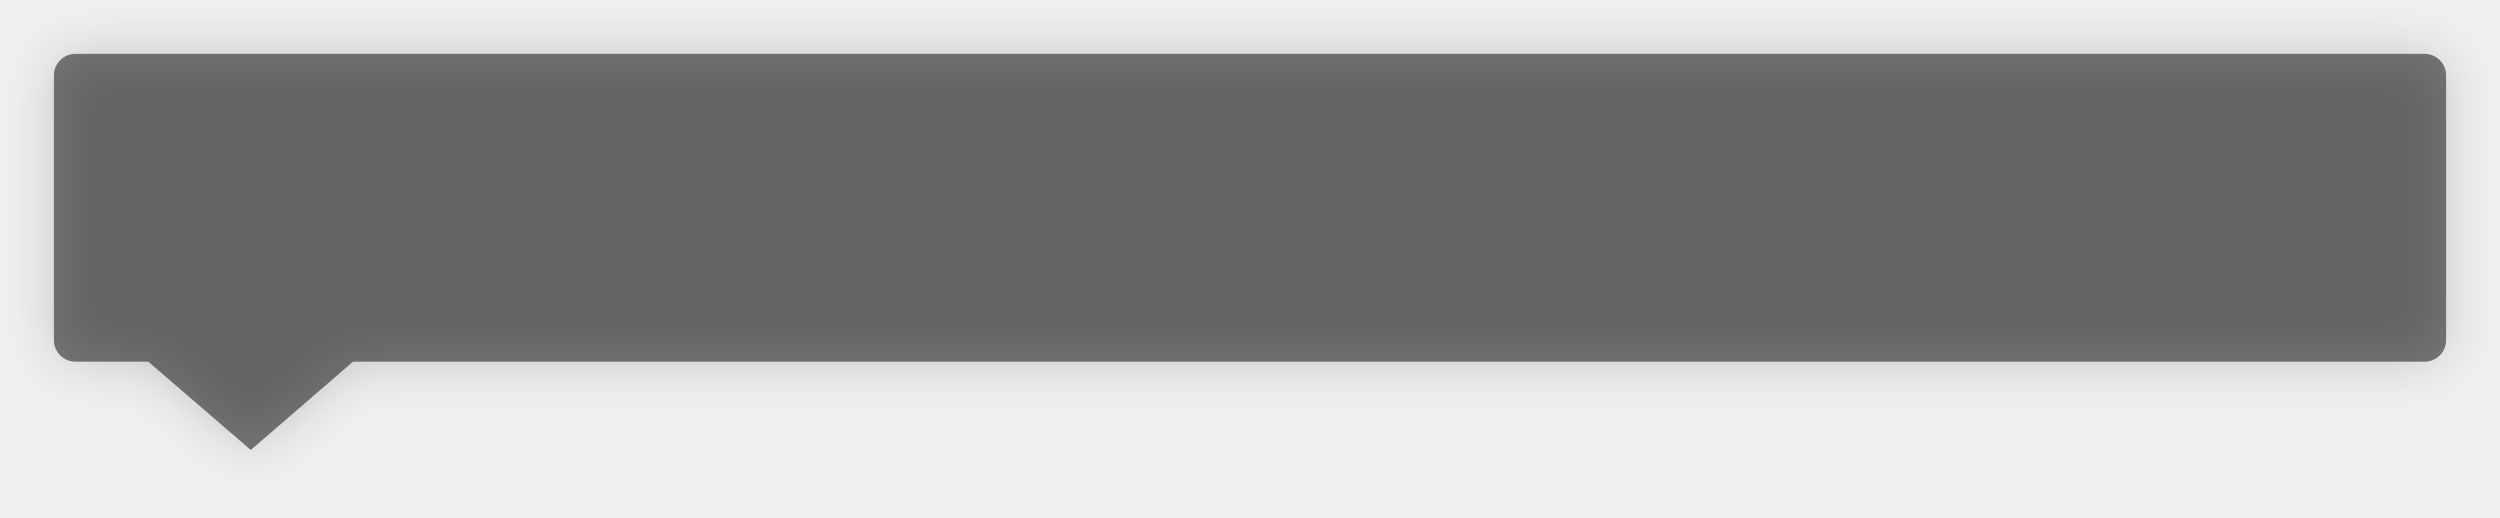
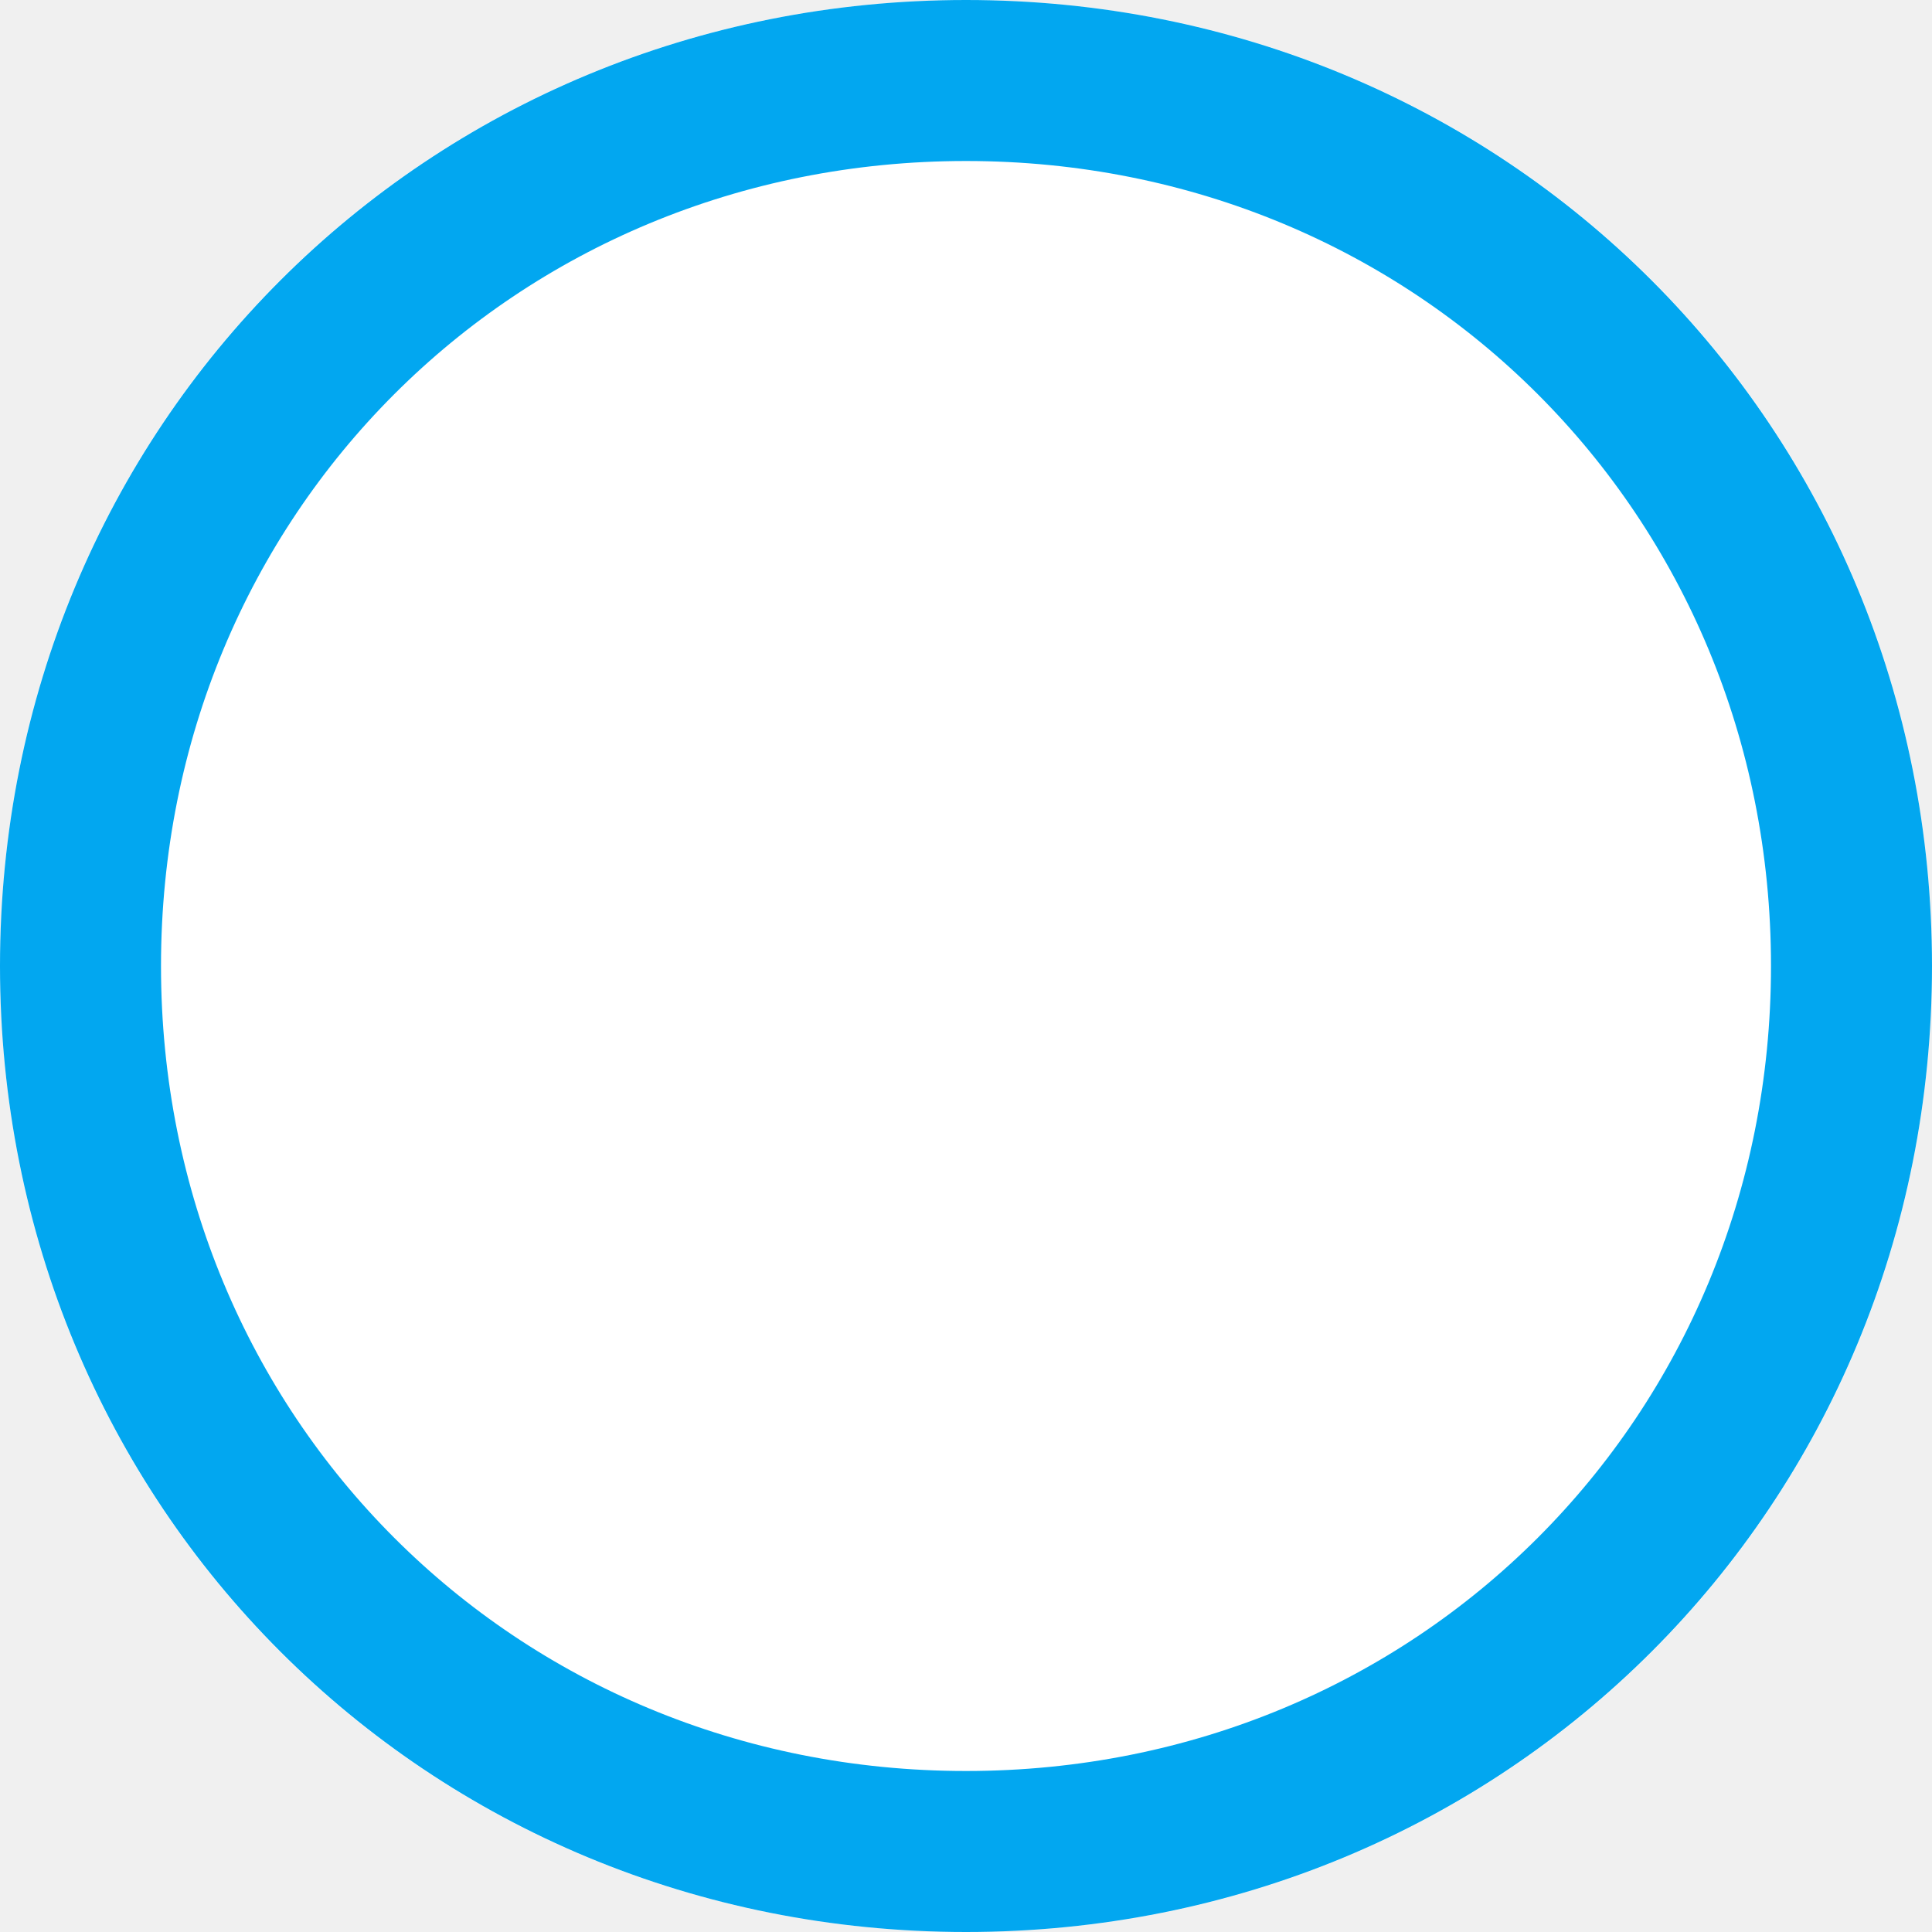
- <svg xmlns="http://www.w3.org/2000/svg" xmlns:xlink="http://www.w3.org/1999/xlink" version="1.1" width="232px" height="48px">
-   <defs>
-     <filter x="247px" y="206px" width="232px" height="48px" filterUnits="userSpaceOnUse" id="filter69">
-       <feOffset dx="0" dy="0" in="SourceAlpha" result="shadowOffsetInner" />
-       <feGaussianBlur stdDeviation="2.5" in="shadowOffsetInner" result="shadowGaussian" />
-       <feComposite in2="shadowGaussian" operator="atop" in="SourceAlpha" result="shadowComposite" />
-       <feColorMatrix type="matrix" values="0 0 0 0 0  0 0 0 0 0  0 0 0 0 0  0 0 0 0.349 0  " in="shadowComposite" />
-     </filter>
-     <g id="widget70">
-       <path d="M 252 237.562  C 252 237.562  252 213  252 213  C 252 211.895  252.895 211  254 211  C 254 211  472 211  472 211  C 473.105 211  474 211.895  474 213  C 474 213  474 237.562  474 237.562  C 474 238.667  473.105 239.562  472 239.562  C 472 239.562  279.76 239.562  279.76 239.562  C 279.76 239.562  270.273 247.76  270.273 247.76  C 270.273 247.76  260.76 239.562  260.76 239.562  C 260.76 239.562  254 239.562  254 239.562  C 252.895 239.562  252 238.667  252 237.562  Z " fill-rule="nonzero" fill="#000000" stroke="none" fill-opacity="0.498" />
-     </g>
-   </defs>
-   <g transform="matrix(1 0 0 1 -247 -206 )">
-     <use xlink:href="#widget70" filter="url(#filter69)" />
-     <use xlink:href="#widget70" />
-   </g>
+ <svg xmlns="http://www.w3.org/2000/svg" version="1.1" width="12px" height="12px" viewBox="84 273  12 12">
+   <path d="M 90 273  C 93.36 273  96 275.64  96 279  C 96 282.36  93.36 285  90 285  C 86.64 285  84 282.36  84 279  C 84 275.64  86.64 273  90 273  Z " fill-rule="nonzero" fill="#ffffff" stroke="none" />
+   <path d="M 90 273.5  C 93.08 273.5  95.5 275.92  95.5 279  C 95.5 282.08  93.08 284.5  90 284.5  C 86.92 284.5  84.5 282.08  84.5 279  C 84.5 275.92  86.92 273.5  90 273.5  Z " stroke-width="1" stroke="#02a7f0" fill="none" />
</svg>
